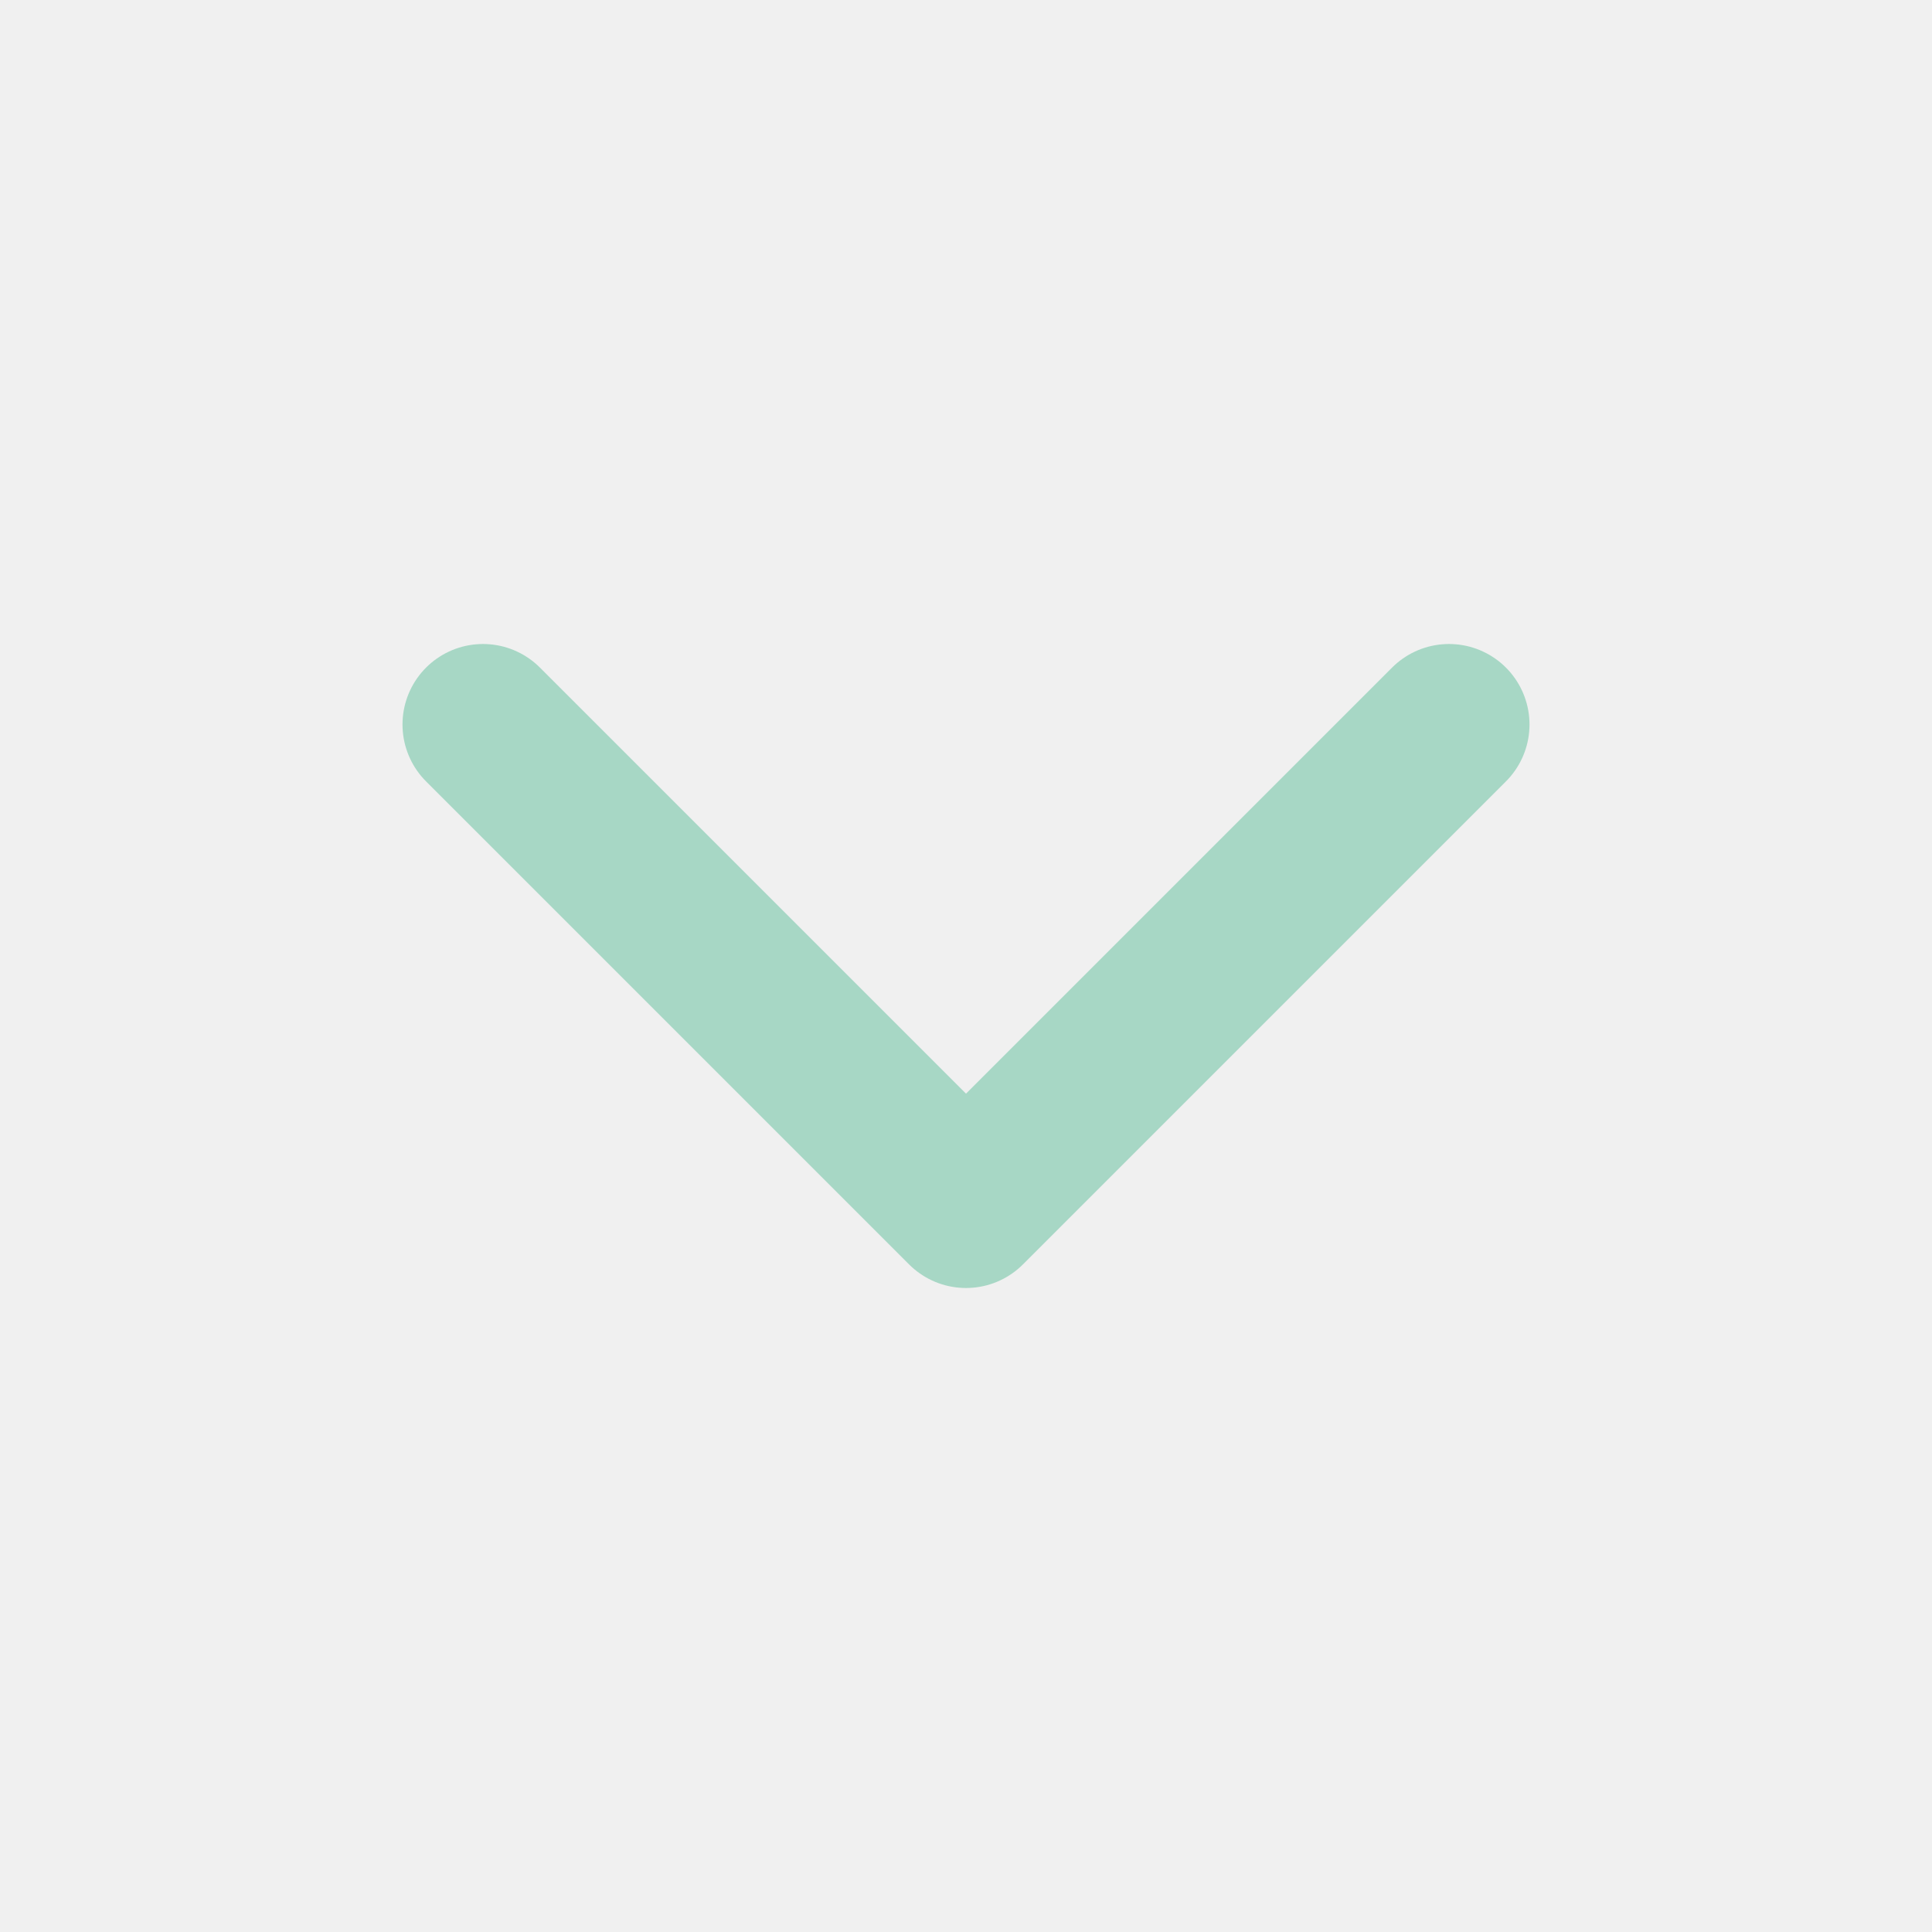
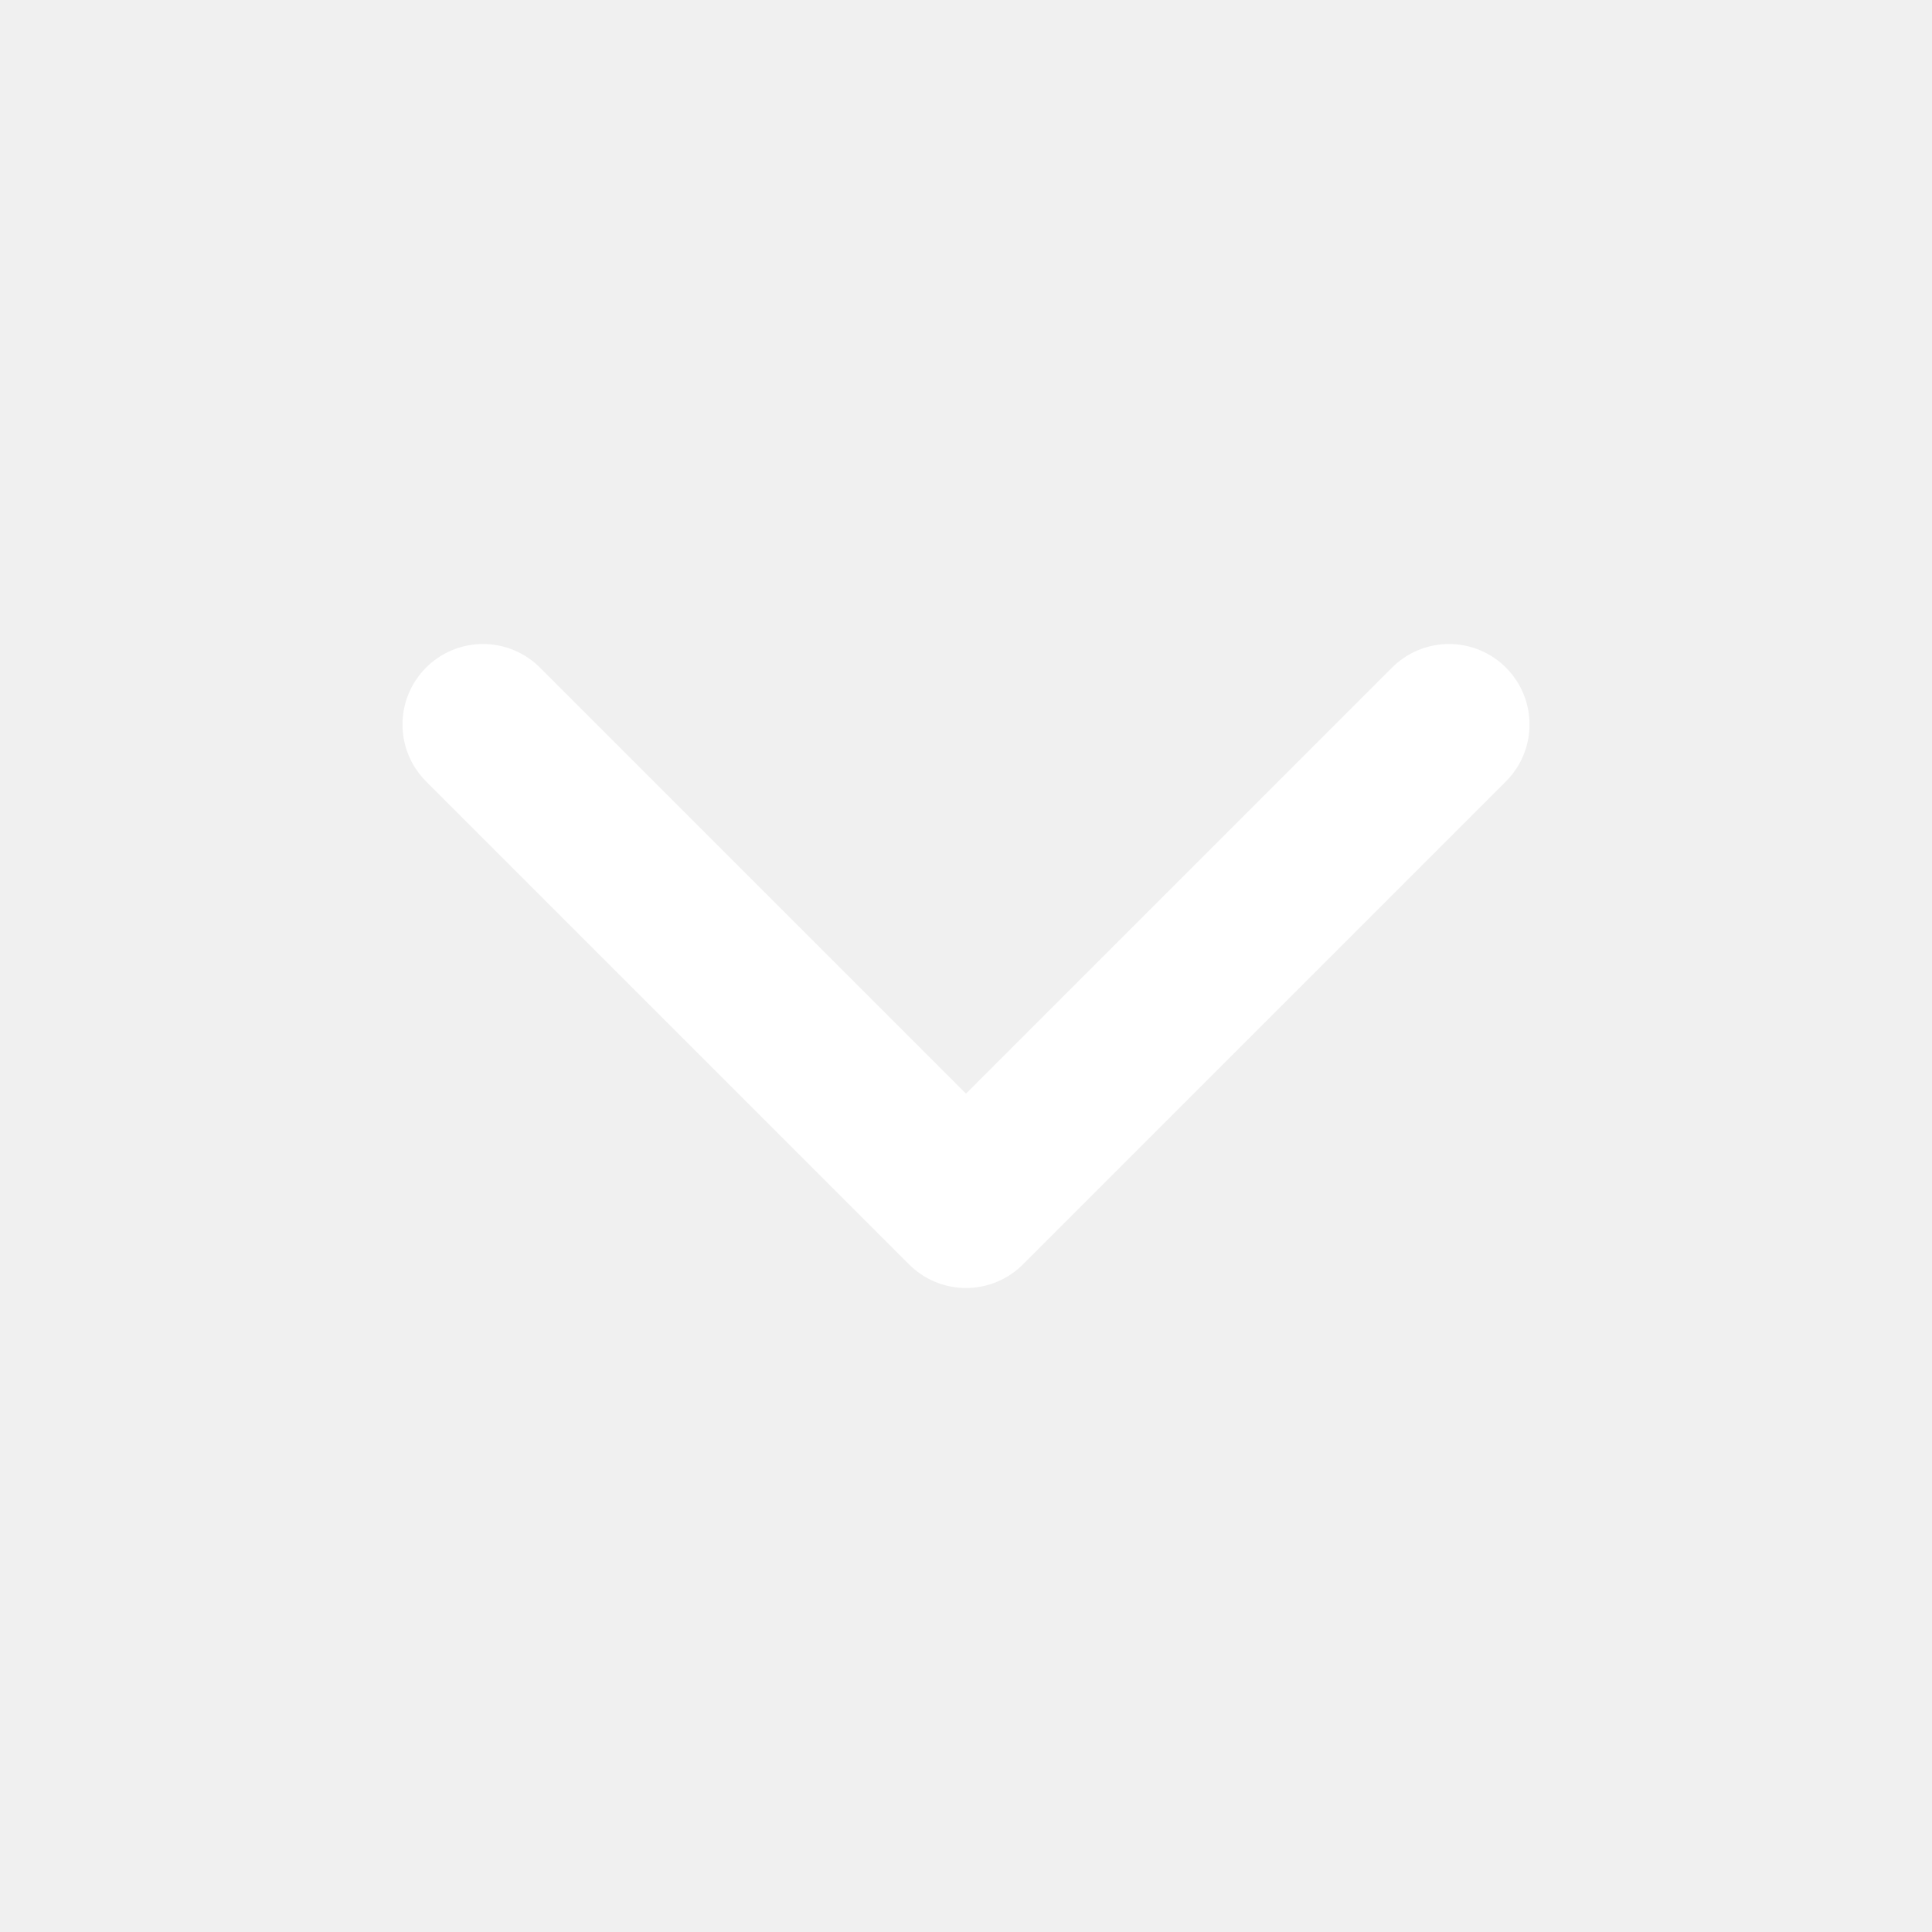
- <svg xmlns="http://www.w3.org/2000/svg" class="lucide lucide-chevron-down" width="24" height="24" viewBox="0 0 24 24" fill="none" stroke="#A7D7C5" stroke-width="2" stroke-linecap="round" stroke-linejoin="round">
+ <svg xmlns="http://www.w3.org/2000/svg" class="lucide lucide-chevron-down" width="24" height="24" viewBox="0 0 24 24" fill="none" stroke="#FFFFFF" stroke-width="2" stroke-linecap="round" stroke-linejoin="round">
  <path d="m6 9 6 6 6-6" />
</svg>
